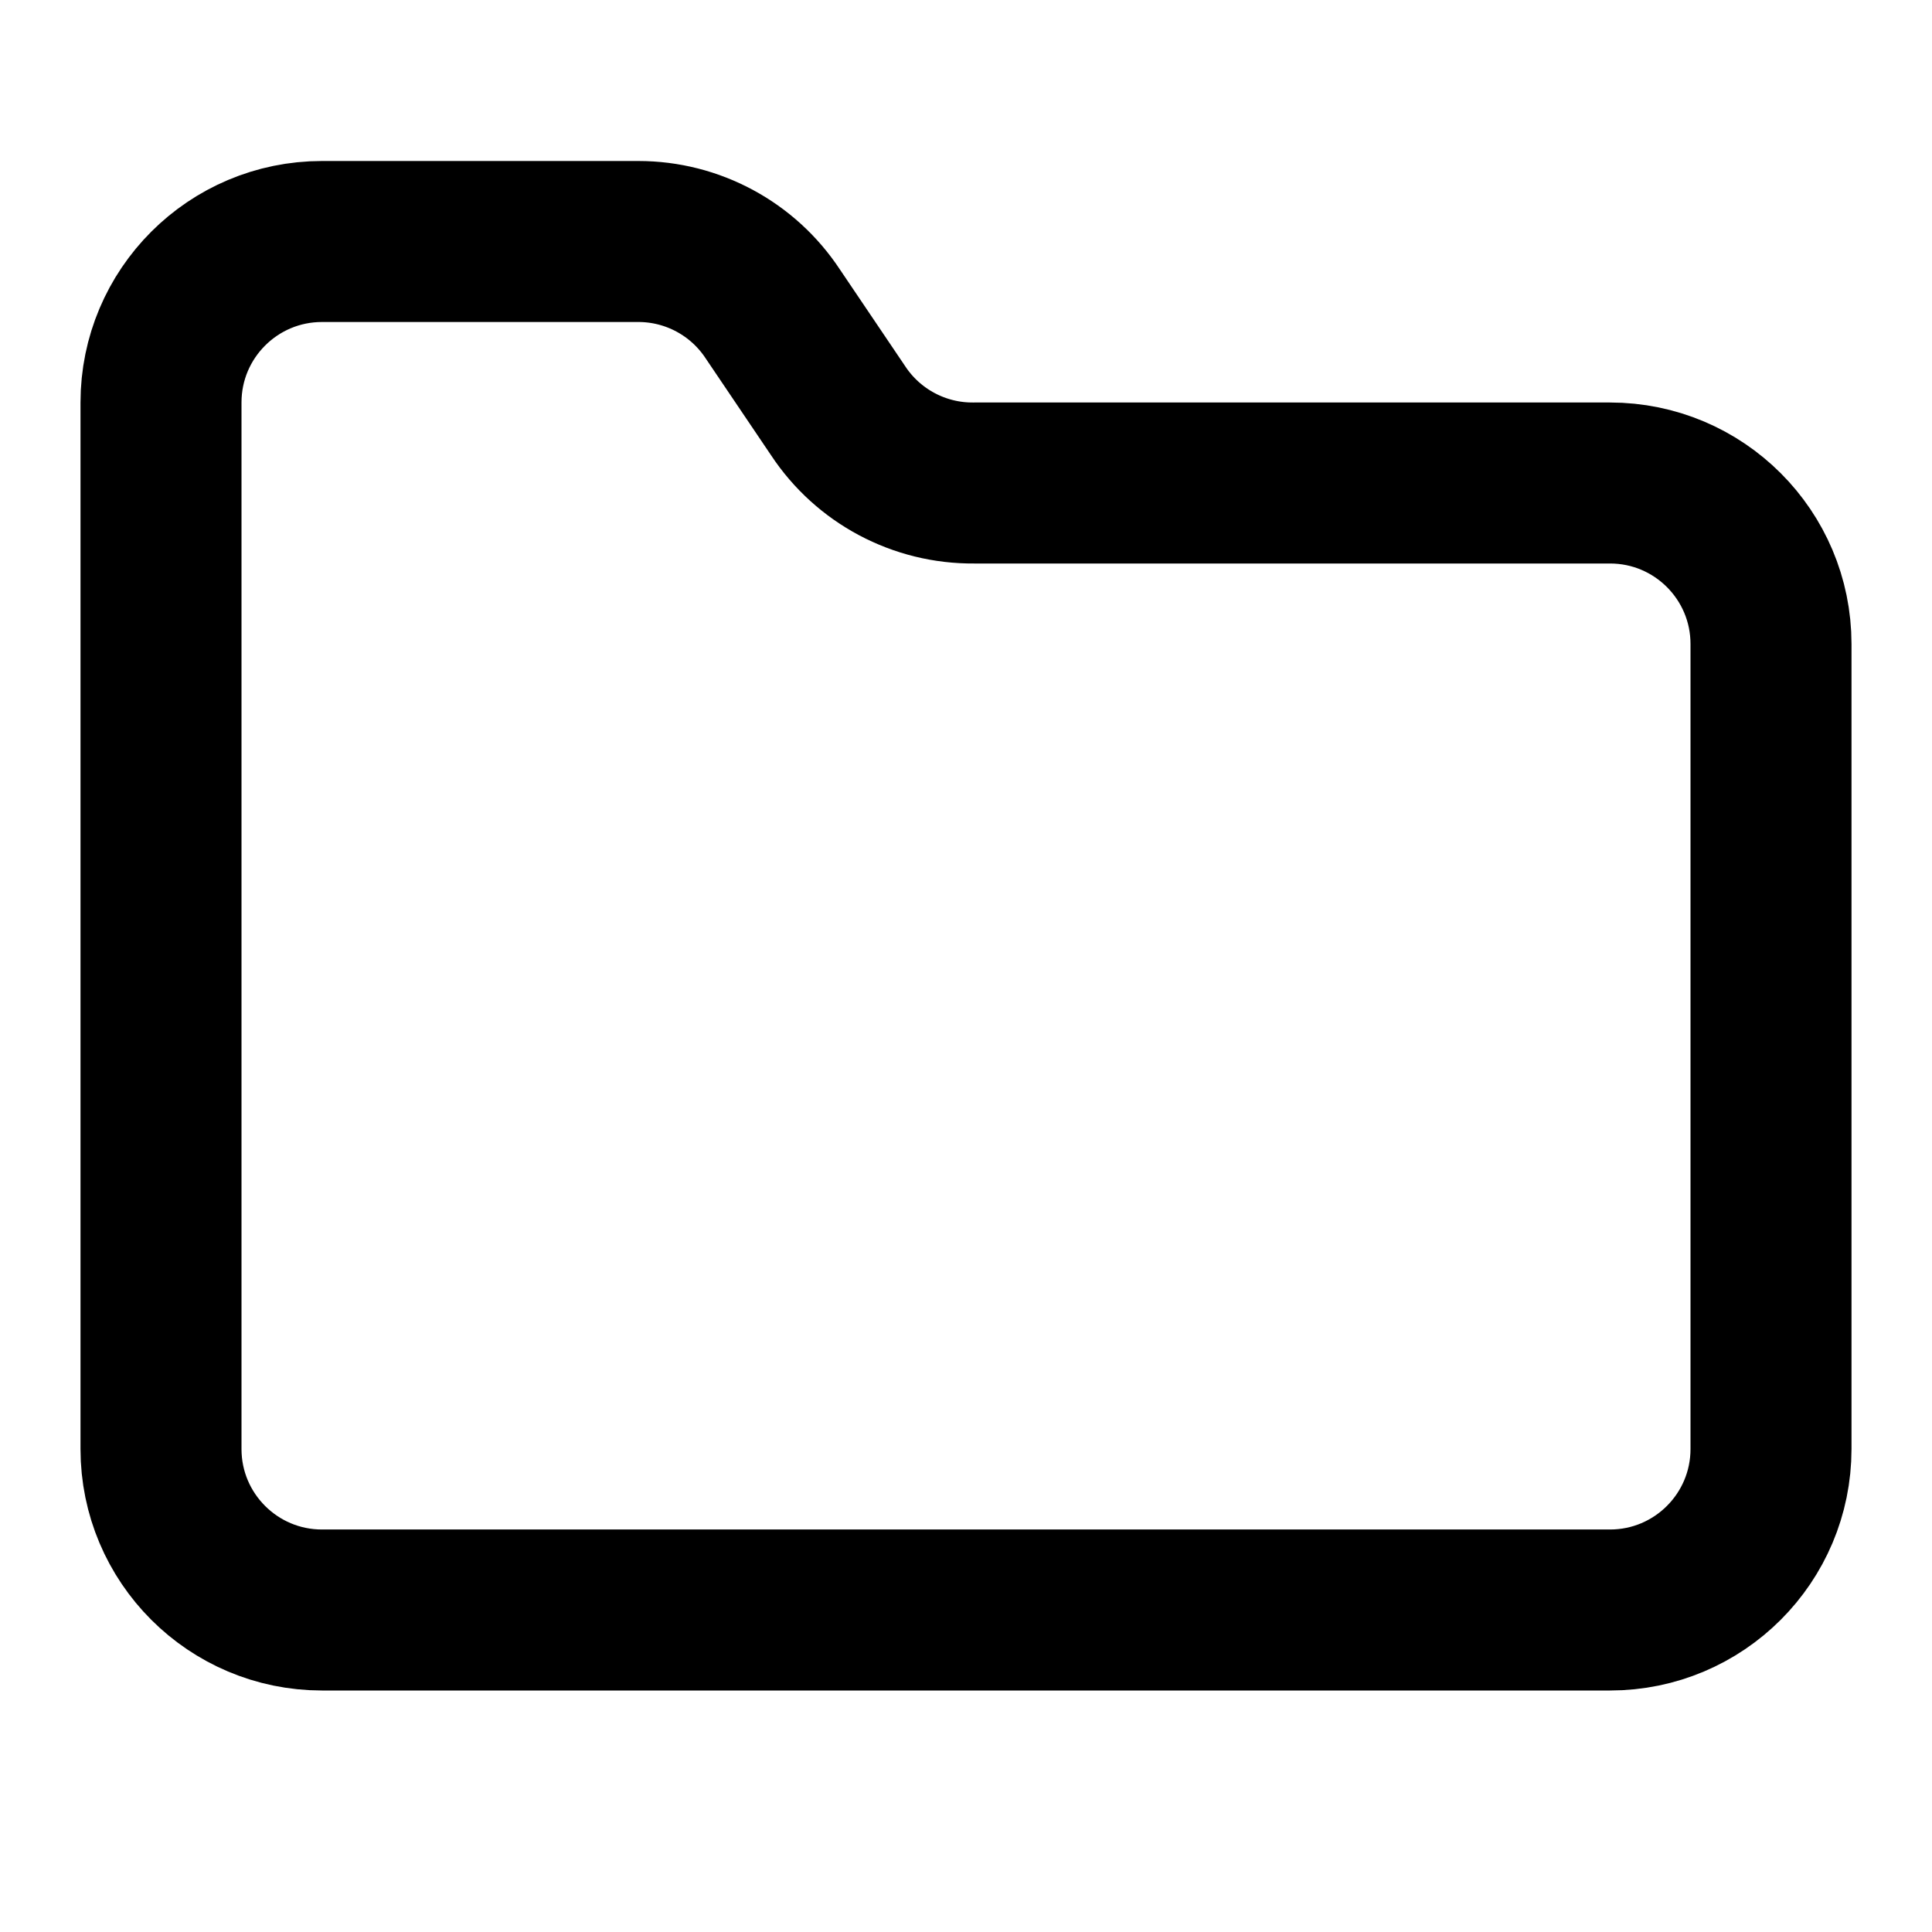
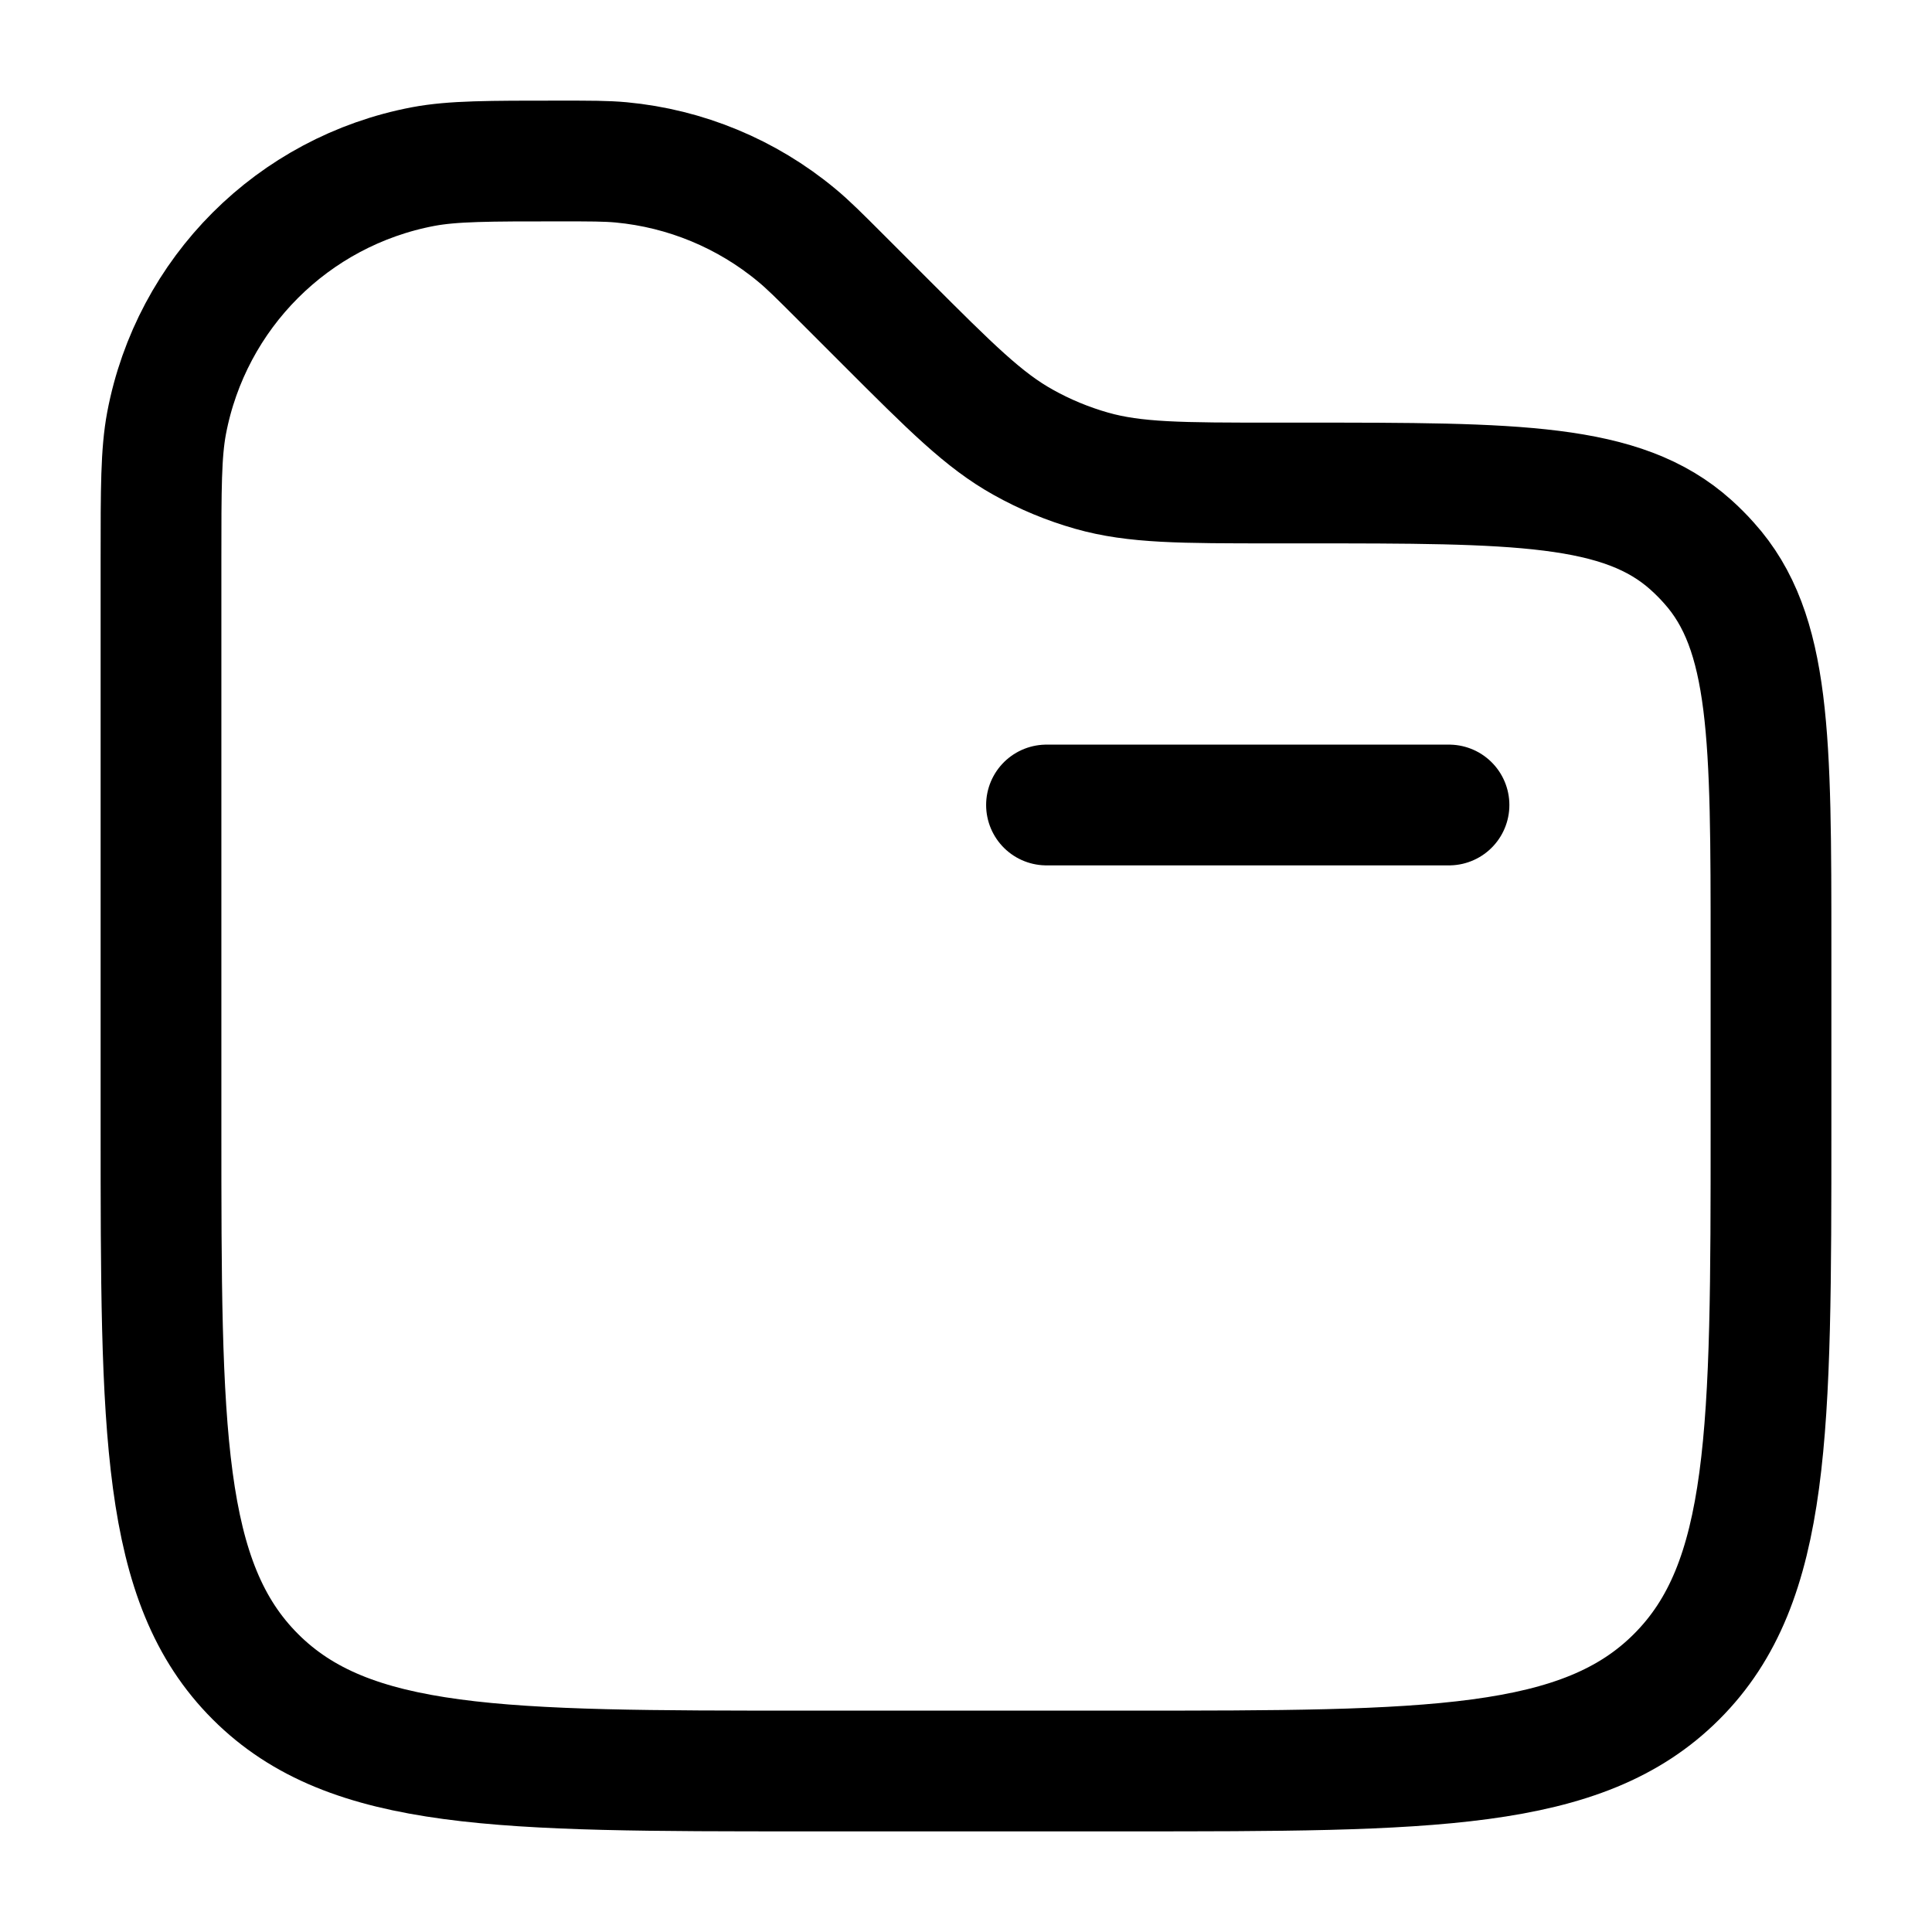
- <svg xmlns="http://www.w3.org/2000/svg" class="lucide lucide-folder" width="24" height="24" viewBox="0 0 24 24" fill="none" stroke="currentColor" stroke-width="2" stroke-linecap="round" stroke-linejoin="round">
-   <path d="M20 20a2 2 0 0 0 2-2V8a2 2 0 0 0-2-2h-7.9a2 2 0 0 1-1.69-.9L9.6 3.9A2 2 0 0 0 7.93 3H4a2 2 0 0 0-2 2v13a2 2 0 0 0 2 2Z" />
+ <svg xmlns="http://www.w3.org/2000/svg" width="24" height="24" viewBox="0 0 24 24" fill="none">
+   <path d="M18 10L13 10" stroke-width="1.5" stroke-linecap="round" stroke="currentColor" />
+   <path d="M11 4L10.45 3.45C10.176 3.176 10.04 3.04 9.896 2.921C9.277 2.407 8.517 2.092 7.716 2.017C7.53 2 7.336 2 6.95 2C6.067 2 5.626 2 5.258 2.069C3.64 2.375 2.375 3.64 2.069 5.258C2 5.626 2 6.067 2 6.95V14C2 17.771 2 19.657 3.172 20.828C4.343 22 6.229 22 10 22H14C17.771 22 19.657 22 20.828 20.828C22 19.657 22 17.771 22 14V11.798C22 9.166 22 7.849 21.23 6.994C21.16 6.915 21.085 6.84 21.006 6.769C20.151 6 18.834 6 16.202 6H15.828C14.675 6 14.098 6 13.56 5.847C13.265 5.763 12.98 5.645 12.712 5.495C12.224 5.224 11.816 4.816 11 4Z" stroke-width="1.5" stroke-linecap="round" stroke="currentColor" />
</svg>
